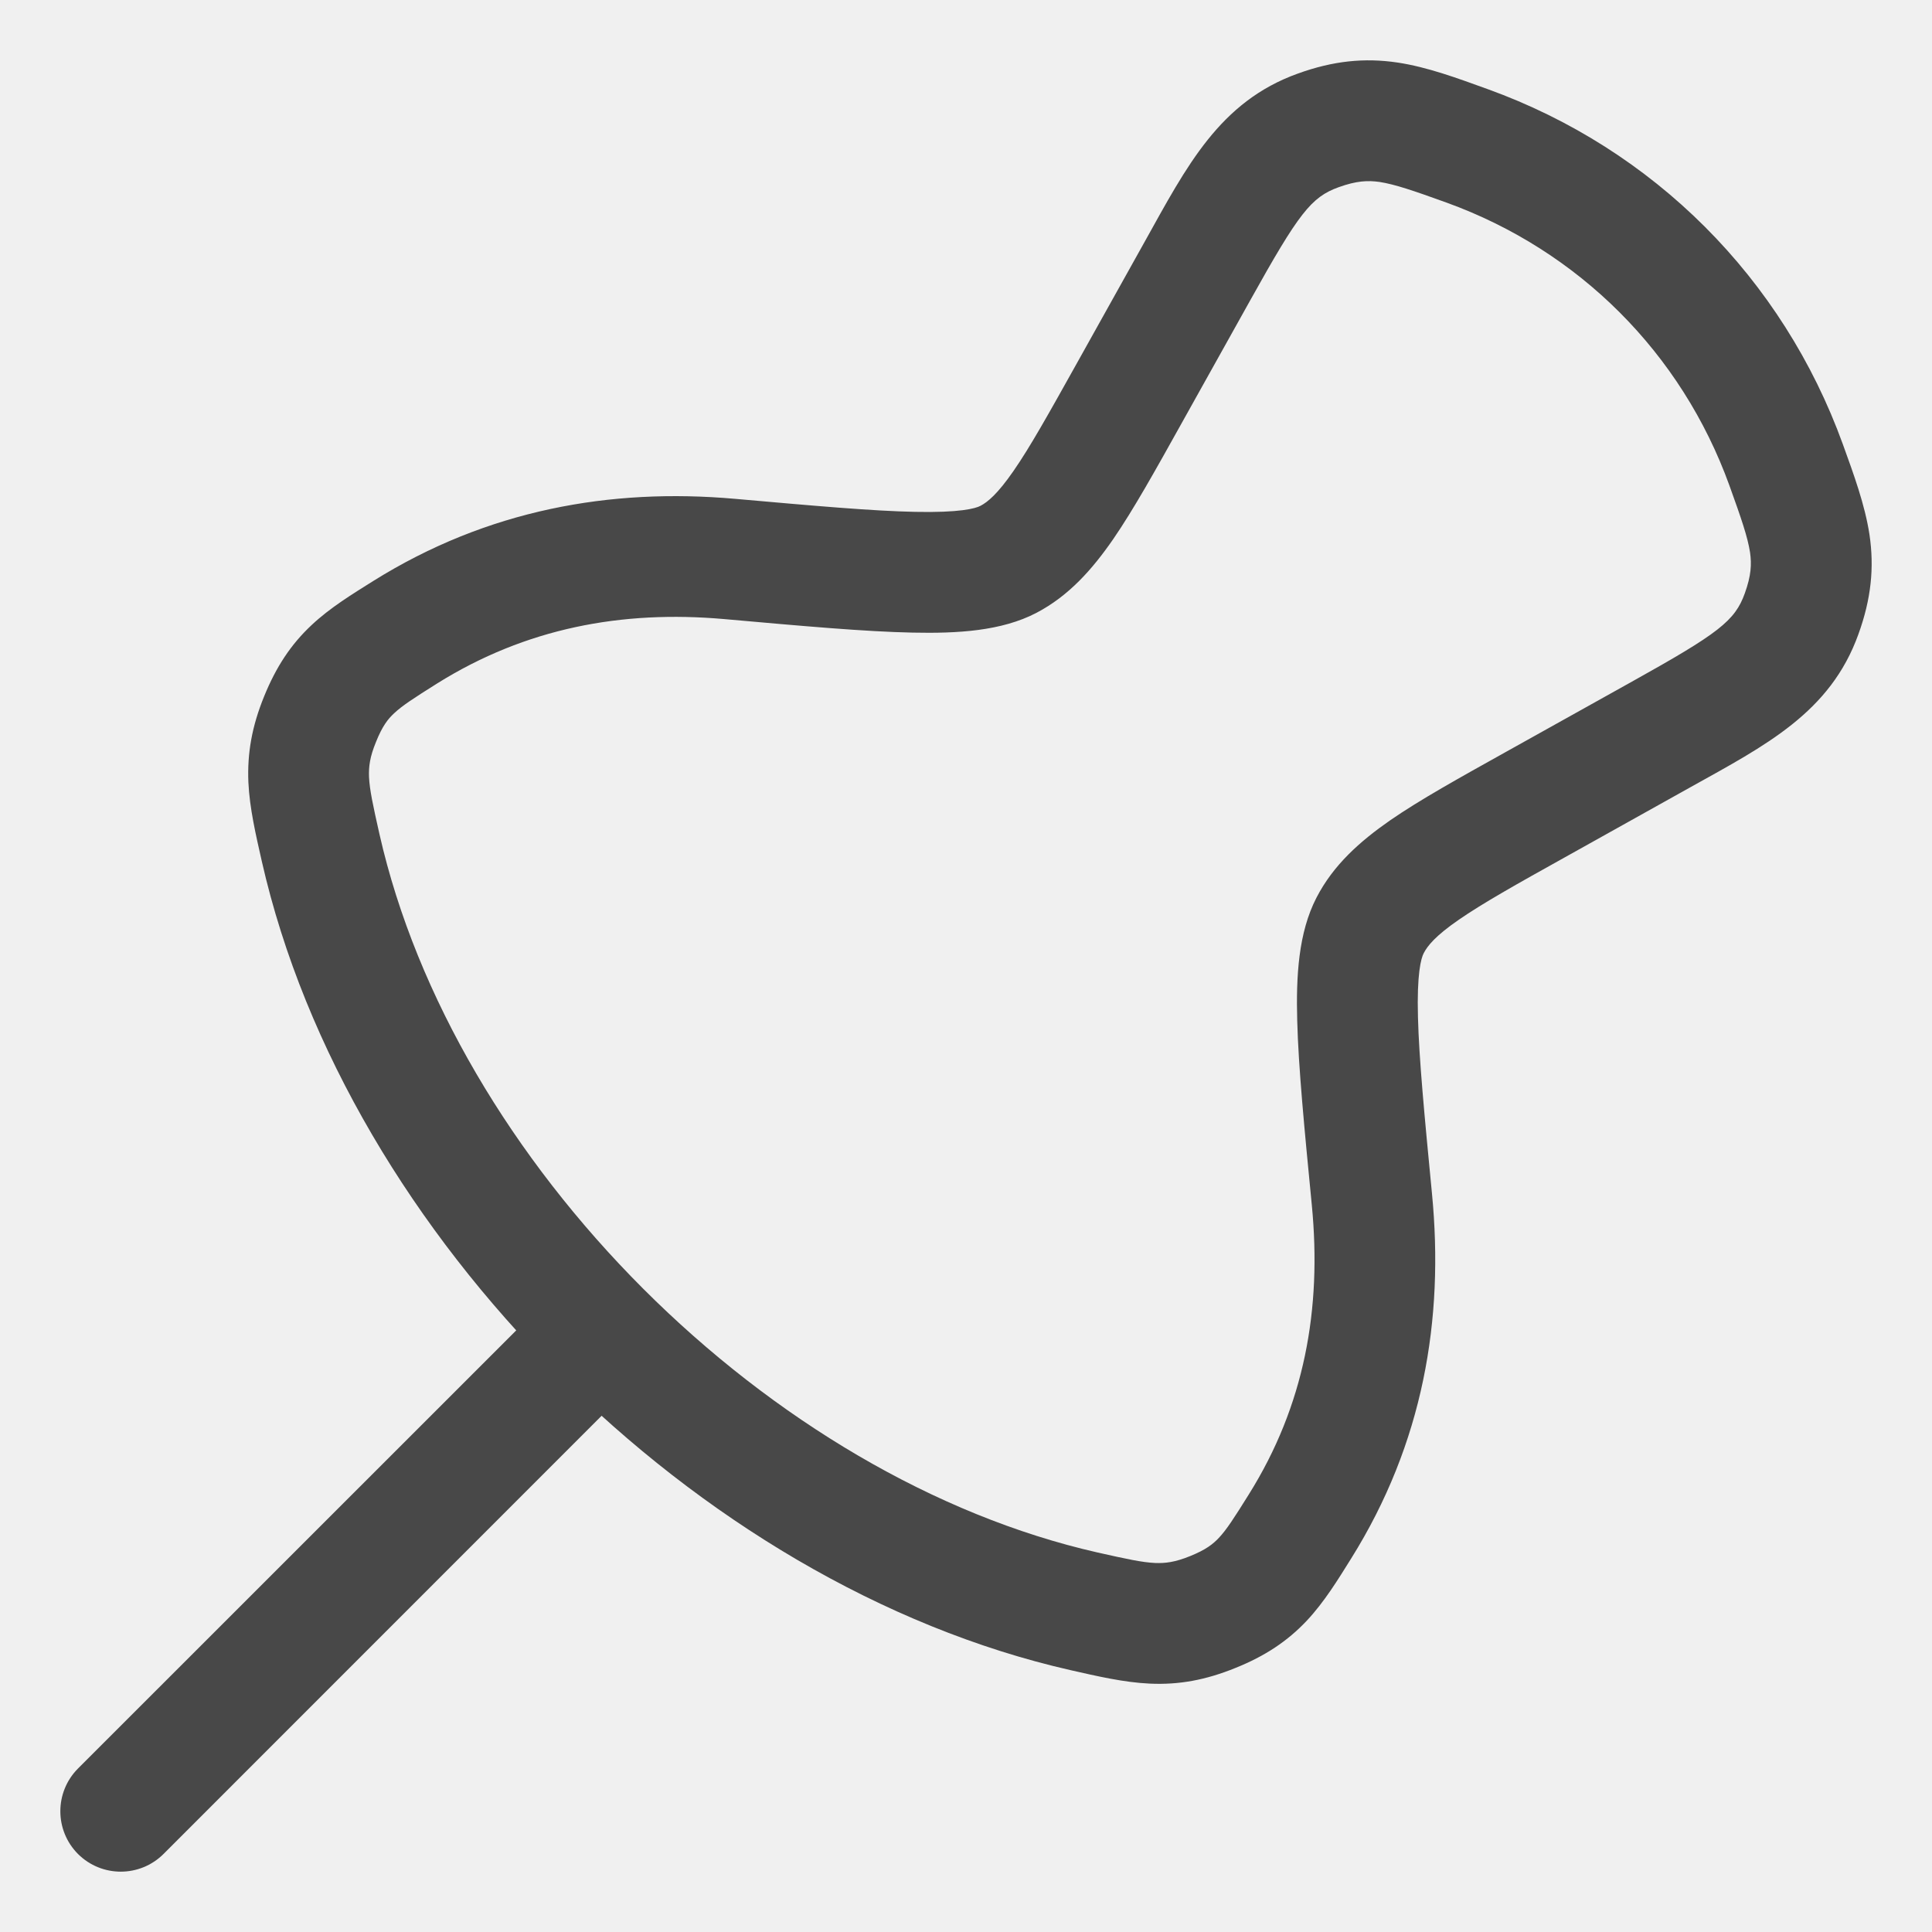
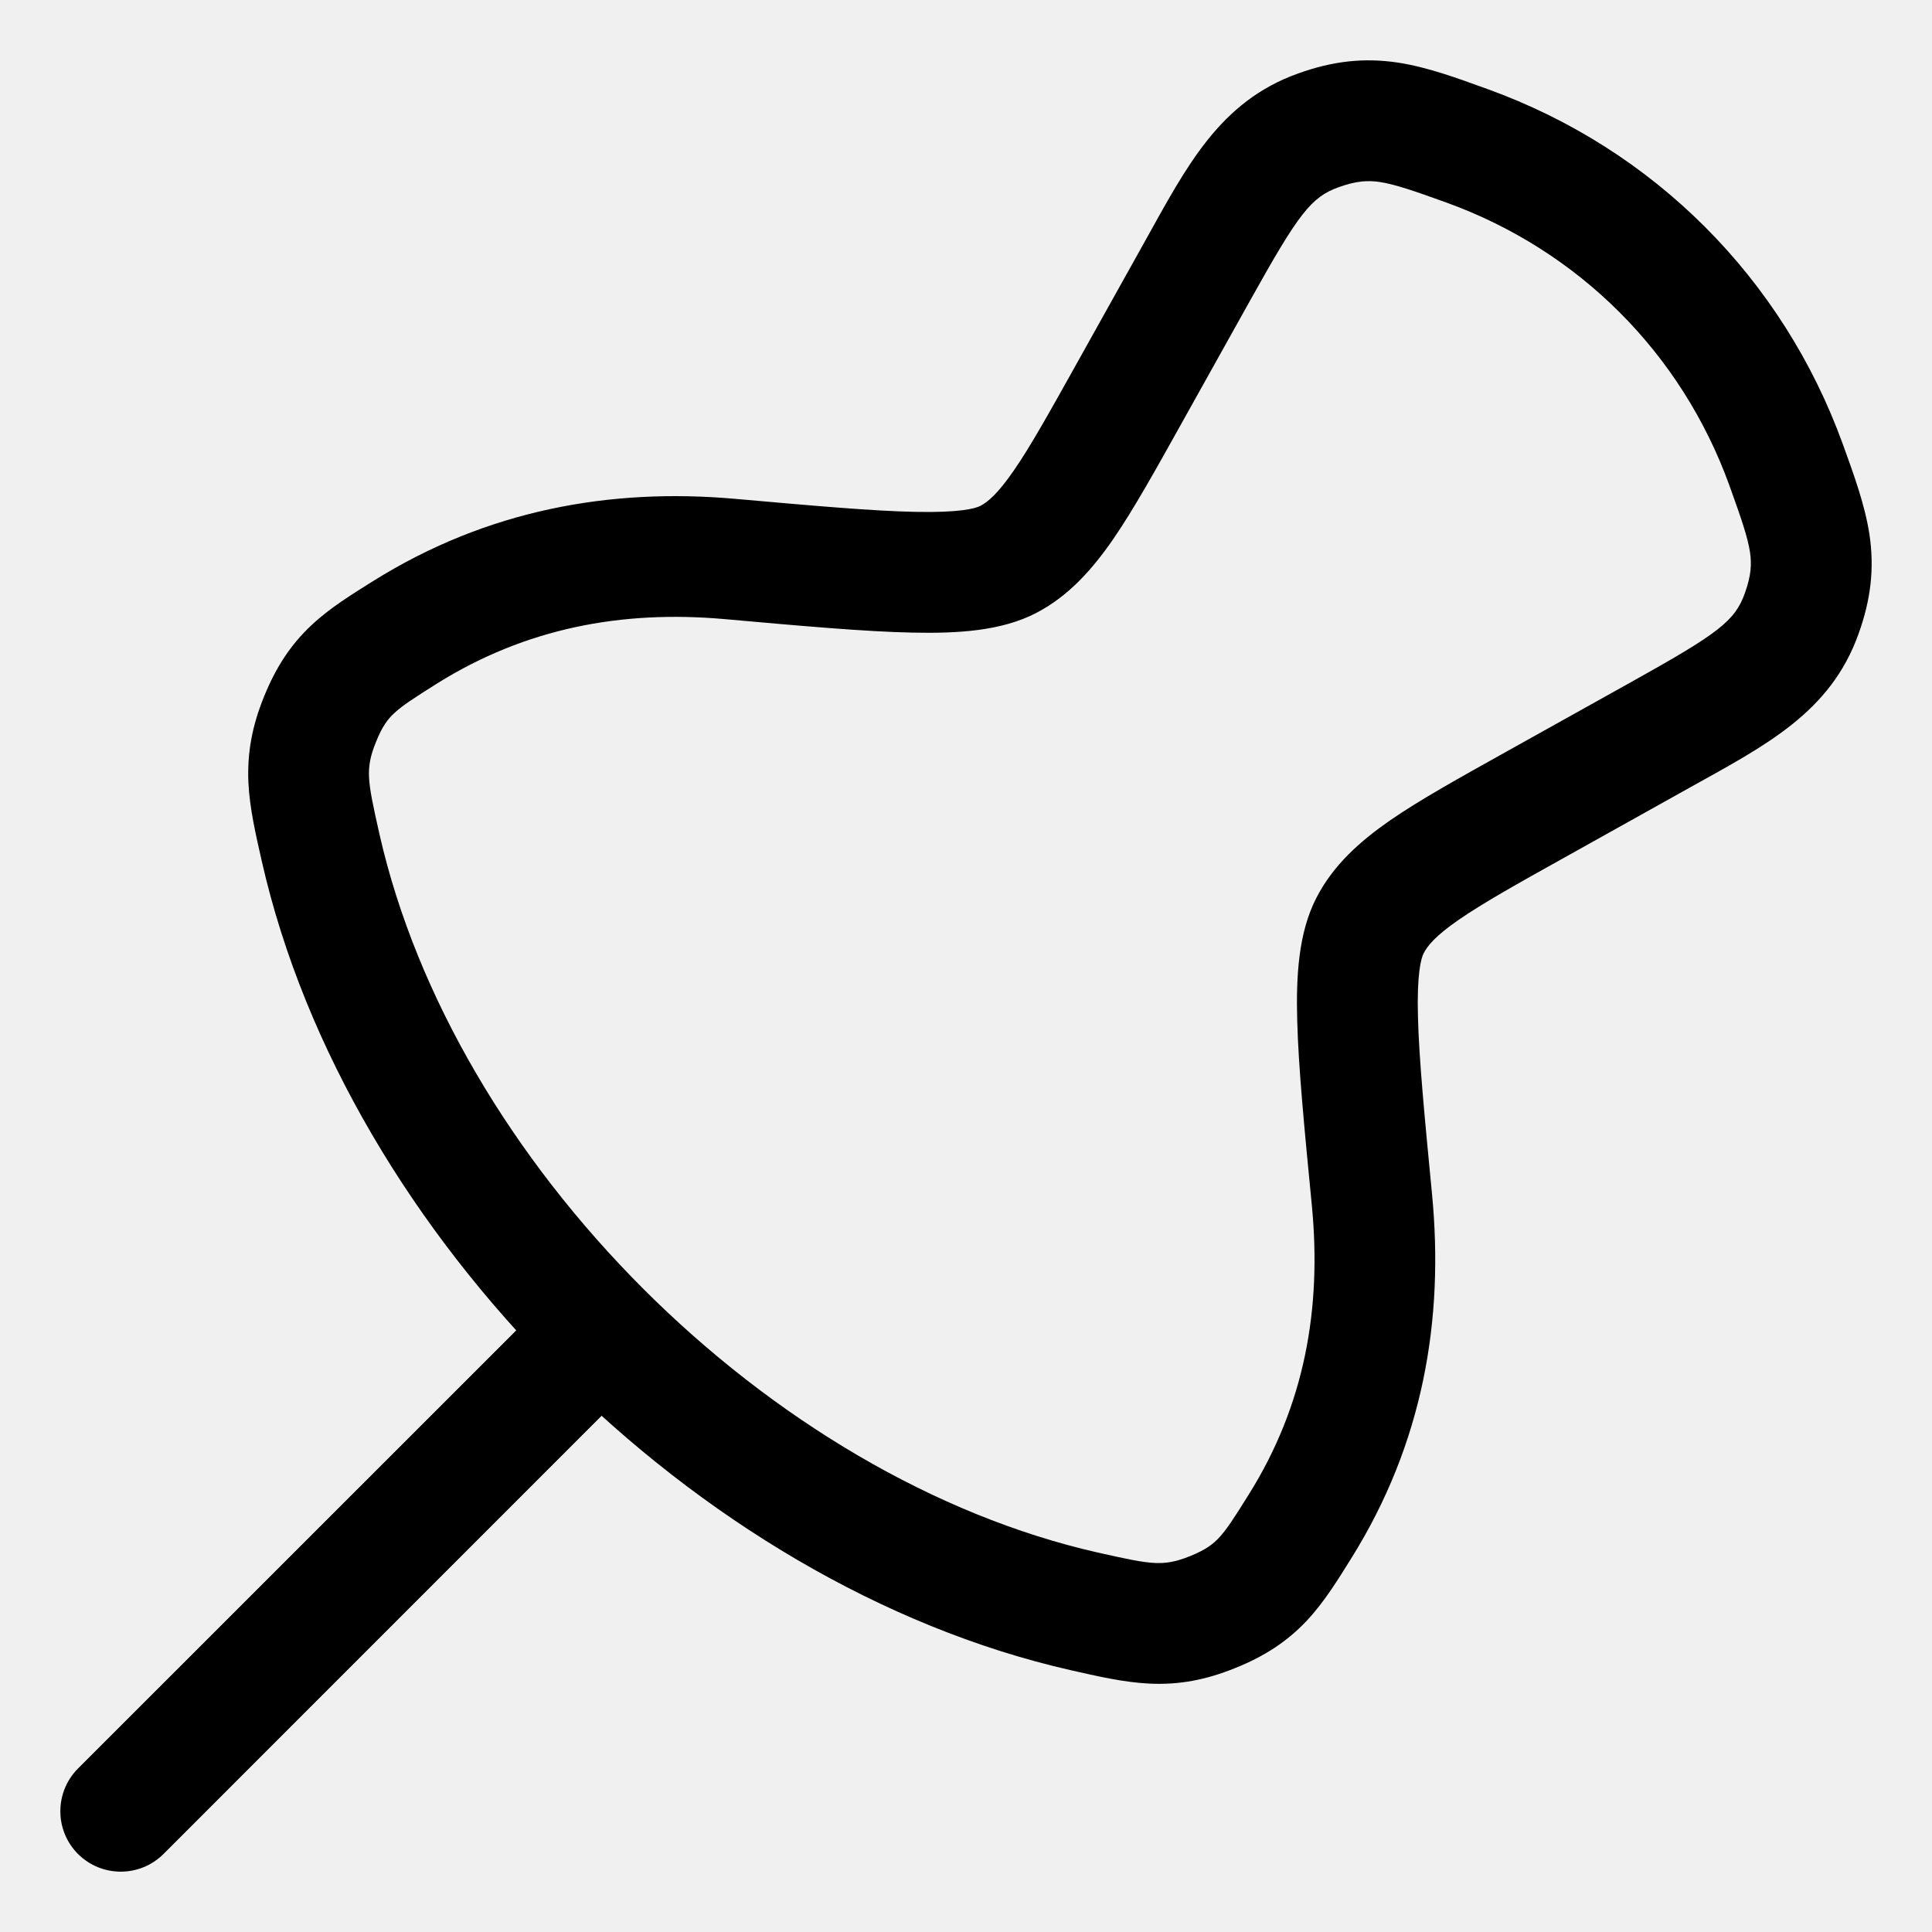
<svg xmlns="http://www.w3.org/2000/svg" width="16" height="16" viewBox="0 0 16 16" fill="none">
  <g clip-path="url(#clip0_33_1136)">
-     <path d="M0.646 14.646C0.451 14.842 0.451 15.158 0.646 15.354C0.842 15.549 1.158 15.549 1.354 15.354L1 15L0.646 14.646ZM5.242 11.465C5.438 11.269 5.438 10.953 5.242 10.758C5.047 10.562 4.731 10.562 4.535 10.758L4.889 11.111L5.242 11.465ZM2.656 7.021L3.143 6.91V6.91L2.656 7.021ZM8.979 13.344L9.089 12.857V12.857L8.979 13.344ZM9.351 3.258L8.915 3.014V3.014L9.351 3.258ZM9.918 2.241L10.355 2.485V2.485L9.918 2.241ZM12.719 6.662L12.963 7.098V7.098L12.719 6.662ZM13.759 6.082L14.002 6.518V6.518L13.759 6.082ZM6.042 4.629L5.998 5.127V5.127L6.042 4.629ZM3.357 5.235L3.622 5.659V5.659L3.357 5.235ZM10.765 12.643L11.189 12.908L10.765 12.643ZM11.362 9.933L11.859 9.885V9.885L11.362 9.933ZM12.15 1.208L12.32 0.738V0.738L12.15 1.208ZM14.792 3.85L15.262 3.68V3.68L14.792 3.85ZM14.921 5.082L14.45 4.913V4.913L14.921 5.082ZM10.918 1.079L10.749 0.609V0.609L10.918 1.079ZM11.346 7.664L10.902 7.435V7.435L11.346 7.664ZM8.351 4.633L8.582 5.076H8.582L8.351 4.633ZM2.65 5.956L3.114 6.144H3.114L2.65 5.956ZM10.044 13.35L10.232 13.813H10.232L10.044 13.35ZM1 15L1.354 15.354L5.242 11.465L4.889 11.111L4.535 10.758L0.646 14.646L1 15ZM2.656 7.021L2.168 7.132C2.523 8.696 3.432 10.192 4.62 11.38C5.808 12.568 7.304 13.477 8.868 13.832L8.979 13.344L9.089 12.857C7.742 12.551 6.407 11.753 5.327 10.673C4.247 9.593 3.449 8.258 3.143 6.91L2.656 7.021ZM9.351 3.258L9.788 3.501L10.355 2.485L9.918 2.241L9.482 1.998L8.915 3.014L9.351 3.258ZM12.719 6.662L12.963 7.098L14.002 6.518L13.759 6.082L13.515 5.645L12.475 6.225L12.719 6.662ZM6.042 4.629L6.086 4.131C5.053 4.04 4.035 4.222 3.092 4.811L3.357 5.235L3.622 5.659C4.354 5.202 5.148 5.052 5.998 5.127L6.042 4.629ZM10.765 12.643L11.189 12.908C11.787 11.952 11.96 10.926 11.859 9.885L11.362 9.933L10.864 9.981C10.947 10.84 10.804 11.639 10.341 12.378L10.765 12.643ZM12.15 1.208L11.98 1.678C13.076 2.075 13.925 2.924 14.322 4.02L14.792 3.85L15.262 3.68C14.764 2.304 13.696 1.235 12.32 0.738L12.15 1.208ZM13.759 6.082L14.002 6.518C14.623 6.172 15.158 5.901 15.391 5.251L14.921 5.082L14.45 4.913C14.368 5.142 14.233 5.245 13.515 5.645L13.759 6.082ZM14.792 3.85L14.322 4.02C14.423 4.3 14.473 4.447 14.493 4.574C14.507 4.673 14.503 4.765 14.45 4.913L14.921 5.082L15.391 5.251C15.496 4.96 15.523 4.701 15.482 4.426C15.444 4.179 15.352 3.929 15.262 3.68L14.792 3.85ZM9.918 2.241L10.355 2.485C10.755 1.767 10.858 1.632 11.087 1.55L10.918 1.079L10.749 0.609C10.099 0.842 9.828 1.377 9.482 1.998L9.918 2.241ZM12.15 1.208L12.32 0.738C12.071 0.648 11.821 0.555 11.574 0.518C11.299 0.477 11.04 0.504 10.749 0.609L10.918 1.079L11.087 1.55C11.235 1.497 11.327 1.493 11.426 1.507C11.553 1.527 11.7 1.577 11.98 1.678L12.15 1.208ZM12.719 6.662L12.475 6.225C12.084 6.443 11.758 6.624 11.512 6.794C11.262 6.968 11.042 7.163 10.902 7.435L11.346 7.664L11.791 7.893C11.822 7.833 11.888 7.75 12.081 7.617C12.278 7.481 12.553 7.326 12.963 7.098L12.719 6.662ZM11.362 9.933L11.859 9.885C11.796 9.232 11.752 8.769 11.743 8.426C11.733 8.066 11.768 7.936 11.791 7.893L11.346 7.664L10.902 7.435C10.753 7.724 10.733 8.083 10.743 8.452C10.753 8.838 10.802 9.344 10.864 9.981L11.362 9.933ZM9.351 3.258L8.915 3.014C8.686 3.424 8.532 3.7 8.395 3.898C8.261 4.092 8.179 4.158 8.12 4.189L8.351 4.633L8.582 5.076C8.852 4.935 9.046 4.715 9.219 4.465C9.388 4.219 9.569 3.894 9.788 3.501L9.351 3.258ZM6.042 4.629L5.998 5.127C6.65 5.185 7.165 5.231 7.557 5.239C7.931 5.247 8.294 5.226 8.582 5.076L8.351 4.633L8.12 4.189C8.079 4.211 7.947 4.247 7.578 4.239C7.228 4.232 6.753 4.19 6.086 4.131L6.042 4.629ZM2.656 7.021L3.143 6.91C3.088 6.666 3.061 6.541 3.056 6.434C3.053 6.35 3.062 6.27 3.114 6.144L2.65 5.956L2.187 5.768C2.086 6.016 2.047 6.238 2.057 6.478C2.067 6.694 2.119 6.915 2.168 7.132L2.656 7.021ZM3.357 5.235L3.092 4.811C2.92 4.919 2.734 5.032 2.58 5.177C2.408 5.338 2.286 5.524 2.187 5.768L2.65 5.956L3.114 6.144C3.166 6.014 3.212 5.955 3.264 5.907C3.332 5.843 3.425 5.783 3.622 5.659L3.357 5.235ZM8.979 13.344L8.868 13.832C9.085 13.881 9.306 13.933 9.522 13.943C9.762 13.954 9.984 13.914 10.232 13.813L10.044 13.35L9.856 12.887C9.73 12.938 9.651 12.947 9.567 12.944C9.459 12.939 9.334 12.912 9.089 12.857L8.979 13.344ZM10.765 12.643L10.341 12.378C10.218 12.575 10.158 12.668 10.094 12.736C10.045 12.788 9.987 12.834 9.856 12.887L10.044 13.35L10.232 13.813C10.476 13.715 10.662 13.592 10.823 13.421C10.968 13.266 11.081 13.081 11.189 12.908L10.765 12.643Z" fill="currentColor" fill-opacity="0.7" />
+     <path d="M0.646 14.646C0.451 14.842 0.451 15.158 0.646 15.354C0.842 15.549 1.158 15.549 1.354 15.354L1 15L0.646 14.646ZM5.242 11.465C5.438 11.269 5.438 10.953 5.242 10.758C5.047 10.562 4.731 10.562 4.535 10.758L4.889 11.111L5.242 11.465ZM2.656 7.021L3.143 6.91V6.91L2.656 7.021ZM8.979 13.344L9.089 12.857V12.857L8.979 13.344ZM9.351 3.258L8.915 3.014V3.014L9.351 3.258ZM9.918 2.241L10.355 2.485V2.485L9.918 2.241ZM12.719 6.662L12.963 7.098V7.098L12.719 6.662ZM13.759 6.082L14.002 6.518V6.518L13.759 6.082ZM6.042 4.629L5.998 5.127V5.127L6.042 4.629ZM3.357 5.235L3.622 5.659V5.659L3.357 5.235ZM10.765 12.643L11.189 12.908L10.765 12.643ZM11.362 9.933L11.859 9.885V9.885L11.362 9.933ZM12.15 1.208L12.32 0.738V0.738L12.15 1.208ZM14.792 3.85L15.262 3.68V3.68L14.792 3.85ZM14.921 5.082L14.45 4.913V4.913L14.921 5.082ZM10.918 1.079L10.749 0.609V0.609L10.918 1.079ZM11.346 7.664L10.902 7.435V7.435L11.346 7.664ZM8.351 4.633L8.582 5.076H8.582L8.351 4.633ZM2.65 5.956L3.114 6.144H3.114L2.65 5.956ZM10.044 13.35L10.232 13.813H10.232L10.044 13.35ZM1 15L1.354 15.354L5.242 11.465L4.889 11.111L4.535 10.758L0.646 14.646L1 15ZM2.656 7.021L2.168 7.132C2.523 8.696 3.432 10.192 4.62 11.38C5.808 12.568 7.304 13.477 8.868 13.832L8.979 13.344L9.089 12.857C7.742 12.551 6.407 11.753 5.327 10.673C4.247 9.593 3.449 8.258 3.143 6.91L2.656 7.021ZM9.351 3.258L9.788 3.501L10.355 2.485L9.918 2.241L9.482 1.998L8.915 3.014L9.351 3.258ZM12.719 6.662L12.963 7.098L14.002 6.518L13.759 6.082L13.515 5.645L12.475 6.225L12.719 6.662ZM6.042 4.629L6.086 4.131C5.053 4.04 4.035 4.222 3.092 4.811L3.357 5.235L3.622 5.659C4.354 5.202 5.148 5.052 5.998 5.127L6.042 4.629ZM10.765 12.643L11.189 12.908C11.787 11.952 11.96 10.926 11.859 9.885L11.362 9.933L10.864 9.981C10.947 10.84 10.804 11.639 10.341 12.378L10.765 12.643ZM12.15 1.208L11.98 1.678C13.076 2.075 13.925 2.924 14.322 4.02L14.792 3.85L15.262 3.68C14.764 2.304 13.696 1.235 12.32 0.738L12.15 1.208ZM13.759 6.082L14.002 6.518C14.623 6.172 15.158 5.901 15.391 5.251L14.921 5.082L14.45 4.913C14.368 5.142 14.233 5.245 13.515 5.645L13.759 6.082ZM14.792 3.85L14.322 4.02C14.423 4.3 14.473 4.447 14.493 4.574C14.507 4.673 14.503 4.765 14.45 4.913L14.921 5.082L15.391 5.251C15.496 4.96 15.523 4.701 15.482 4.426C15.444 4.179 15.352 3.929 15.262 3.68L14.792 3.85ZM9.918 2.241L10.355 2.485C10.755 1.767 10.858 1.632 11.087 1.55L10.918 1.079L10.749 0.609C10.099 0.842 9.828 1.377 9.482 1.998L9.918 2.241ZM12.15 1.208L12.32 0.738C12.071 0.648 11.821 0.555 11.574 0.518C11.299 0.477 11.04 0.504 10.749 0.609L10.918 1.079L11.087 1.55C11.235 1.497 11.327 1.493 11.426 1.507C11.553 1.527 11.7 1.577 11.98 1.678L12.15 1.208ZM12.719 6.662L12.475 6.225C12.084 6.443 11.758 6.624 11.512 6.794C11.262 6.968 11.042 7.163 10.902 7.435L11.346 7.664L11.791 7.893C11.822 7.833 11.888 7.75 12.081 7.617C12.278 7.481 12.553 7.326 12.963 7.098L12.719 6.662ZM11.362 9.933L11.859 9.885C11.796 9.232 11.752 8.769 11.743 8.426C11.733 8.066 11.768 7.936 11.791 7.893L11.346 7.664L10.902 7.435C10.753 7.724 10.733 8.083 10.743 8.452C10.753 8.838 10.802 9.344 10.864 9.981L11.362 9.933ZM9.351 3.258L8.915 3.014C8.686 3.424 8.532 3.7 8.395 3.898C8.261 4.092 8.179 4.158 8.12 4.189L8.351 4.633L8.582 5.076C8.852 4.935 9.046 4.715 9.219 4.465C9.388 4.219 9.569 3.894 9.788 3.501L9.351 3.258ZM6.042 4.629L5.998 5.127C6.65 5.185 7.165 5.231 7.557 5.239C7.931 5.247 8.294 5.226 8.582 5.076L8.351 4.633L8.12 4.189C8.079 4.211 7.947 4.247 7.578 4.239C7.228 4.232 6.753 4.19 6.086 4.131L6.042 4.629ZM2.656 7.021L3.143 6.91C3.088 6.666 3.061 6.541 3.056 6.434C3.053 6.35 3.062 6.27 3.114 6.144L2.65 5.956L2.187 5.768C2.086 6.016 2.047 6.238 2.057 6.478C2.067 6.694 2.119 6.915 2.168 7.132L2.656 7.021ZM3.357 5.235L3.092 4.811C2.92 4.919 2.734 5.032 2.58 5.177C2.408 5.338 2.286 5.524 2.187 5.768L2.65 5.956L3.114 6.144C3.166 6.014 3.212 5.955 3.264 5.907C3.332 5.843 3.425 5.783 3.622 5.659L3.357 5.235ZM8.979 13.344L8.868 13.832C9.085 13.881 9.306 13.933 9.522 13.943C9.762 13.954 9.984 13.914 10.232 13.813L10.044 13.35L9.856 12.887C9.73 12.938 9.651 12.947 9.567 12.944C9.459 12.939 9.334 12.912 9.089 12.857L8.979 13.344ZM10.765 12.643L10.341 12.378C10.218 12.575 10.158 12.668 10.094 12.736C10.045 12.788 9.987 12.834 9.856 12.887L10.044 13.35L10.232 13.813C10.476 13.715 10.662 13.592 10.823 13.421C10.968 13.266 11.081 13.081 11.189 12.908L10.765 12.643Z" fill="currentColor" />
  </g>
  <defs>
    <clipPath id="clip0_33_1136">
      <rect width="16" height="16" fill="white" />
    </clipPath>
  </defs>
</svg>
